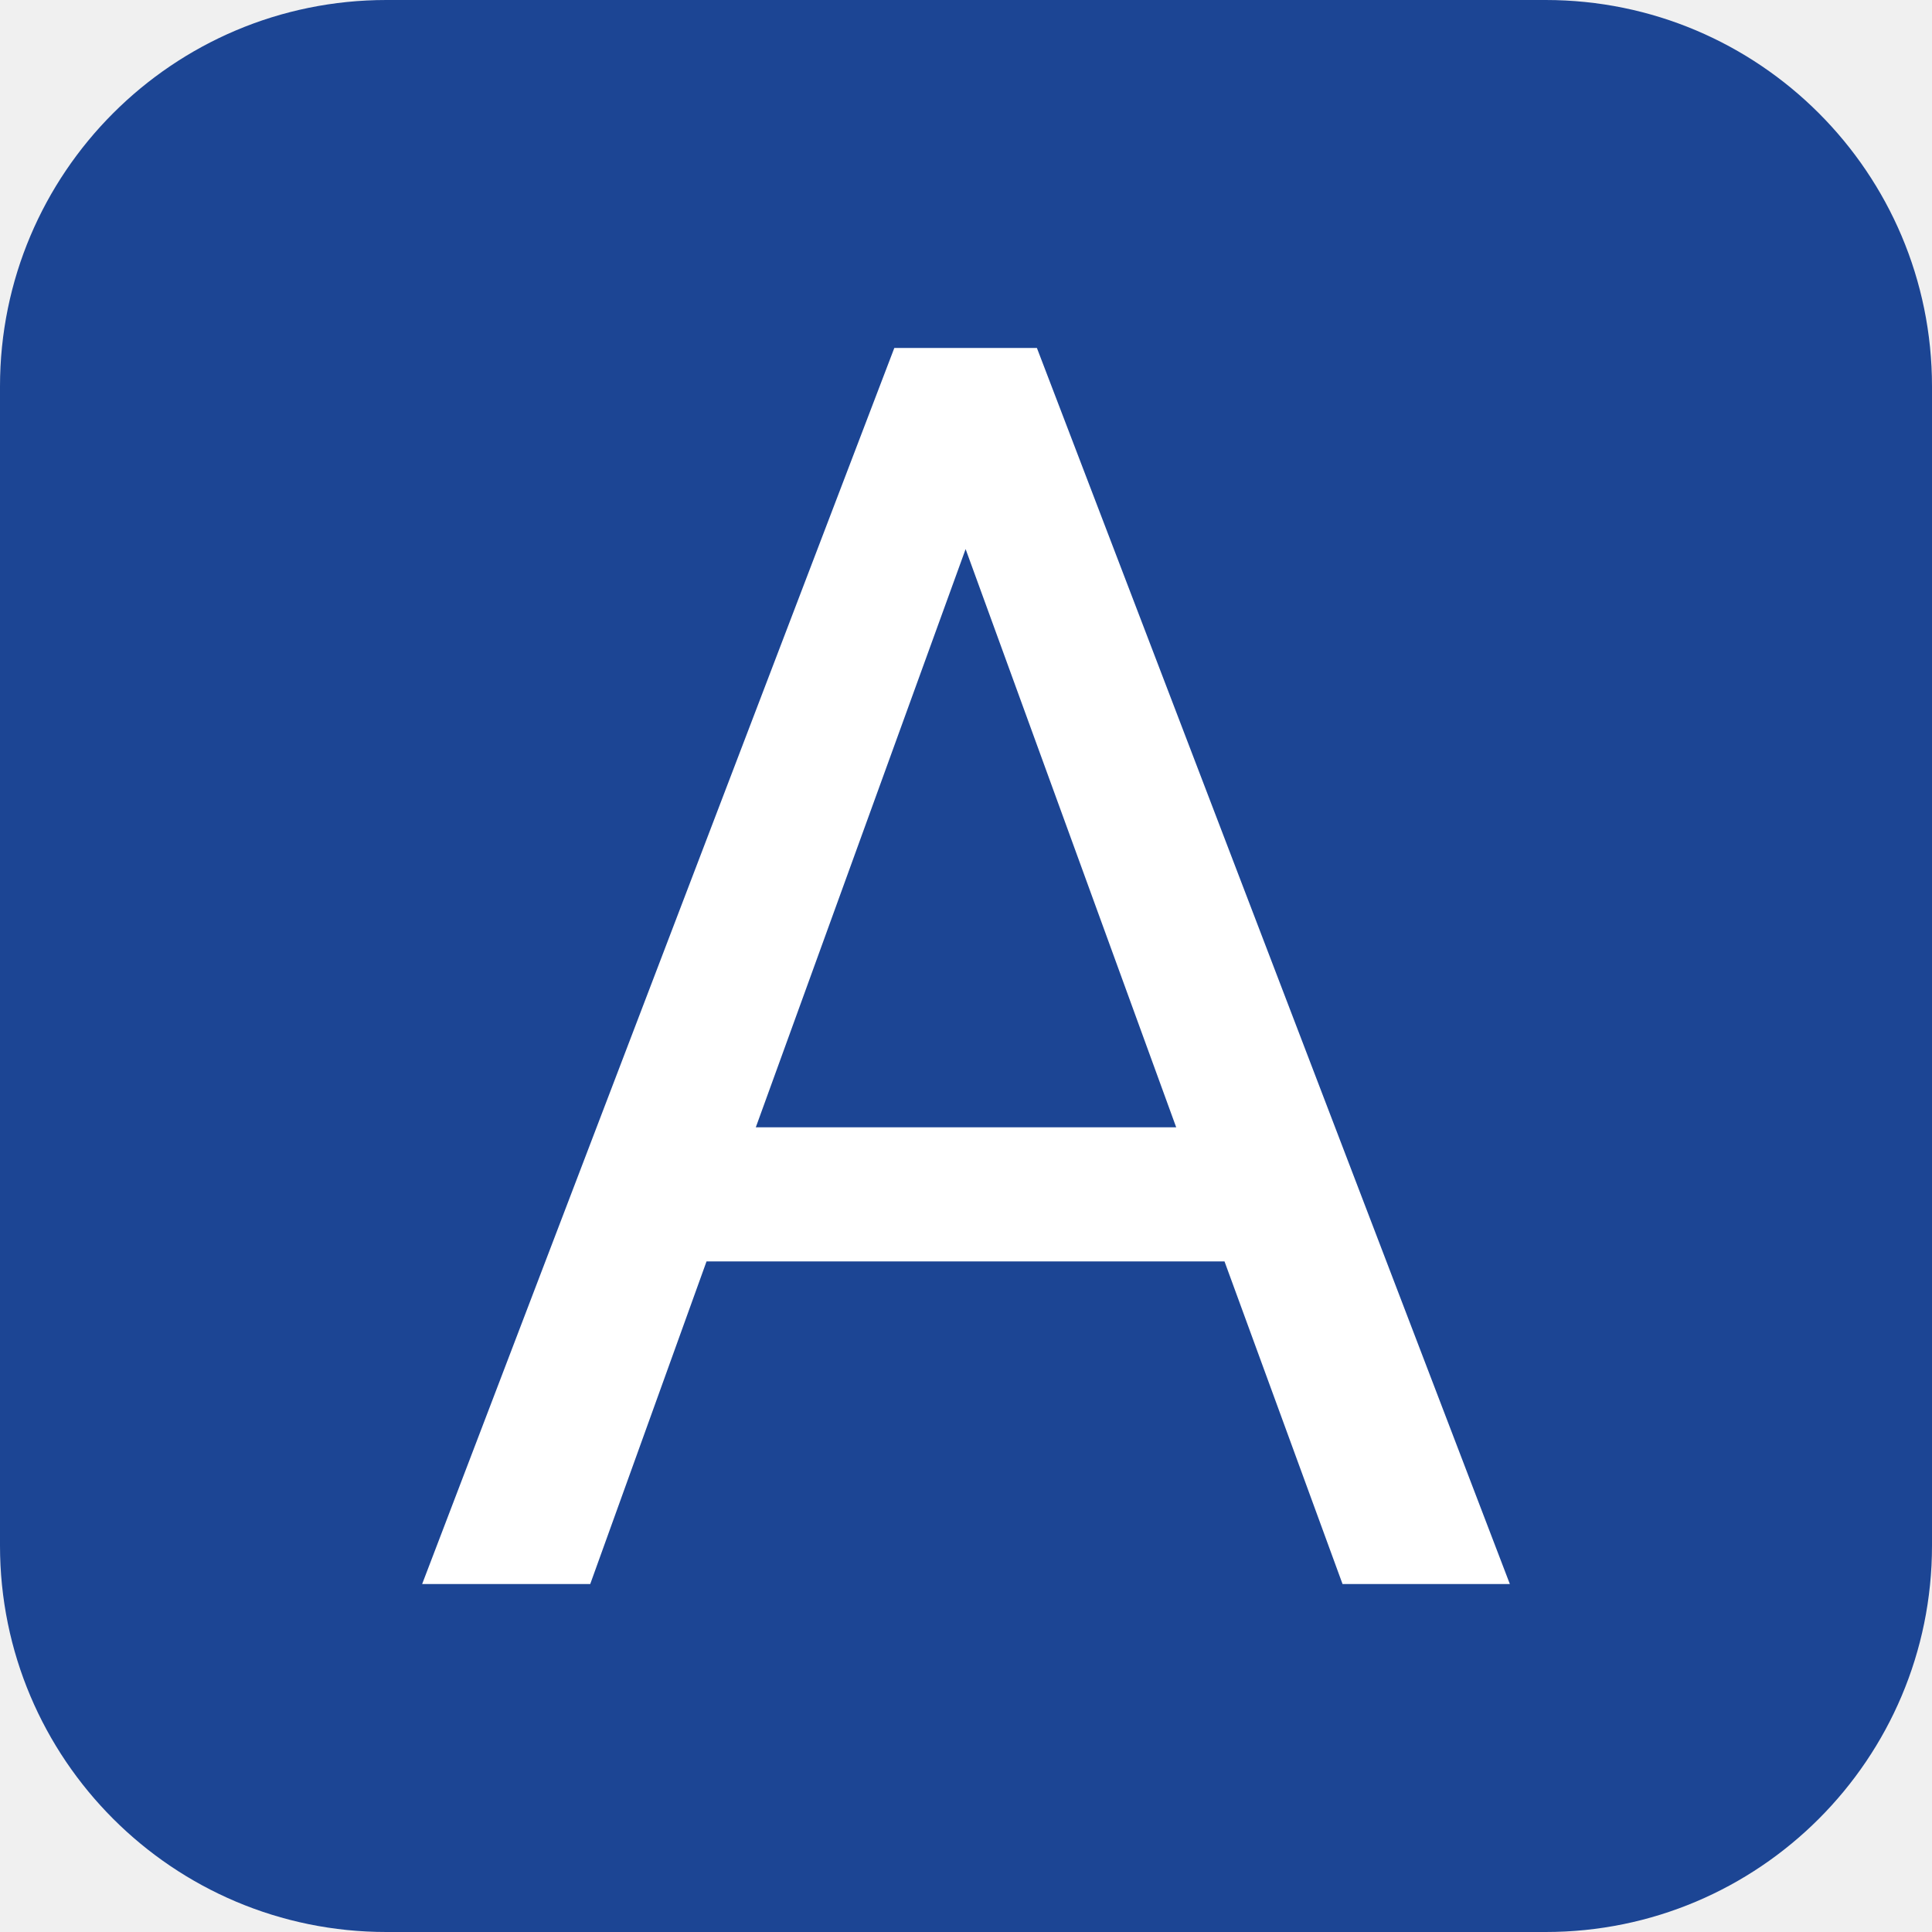
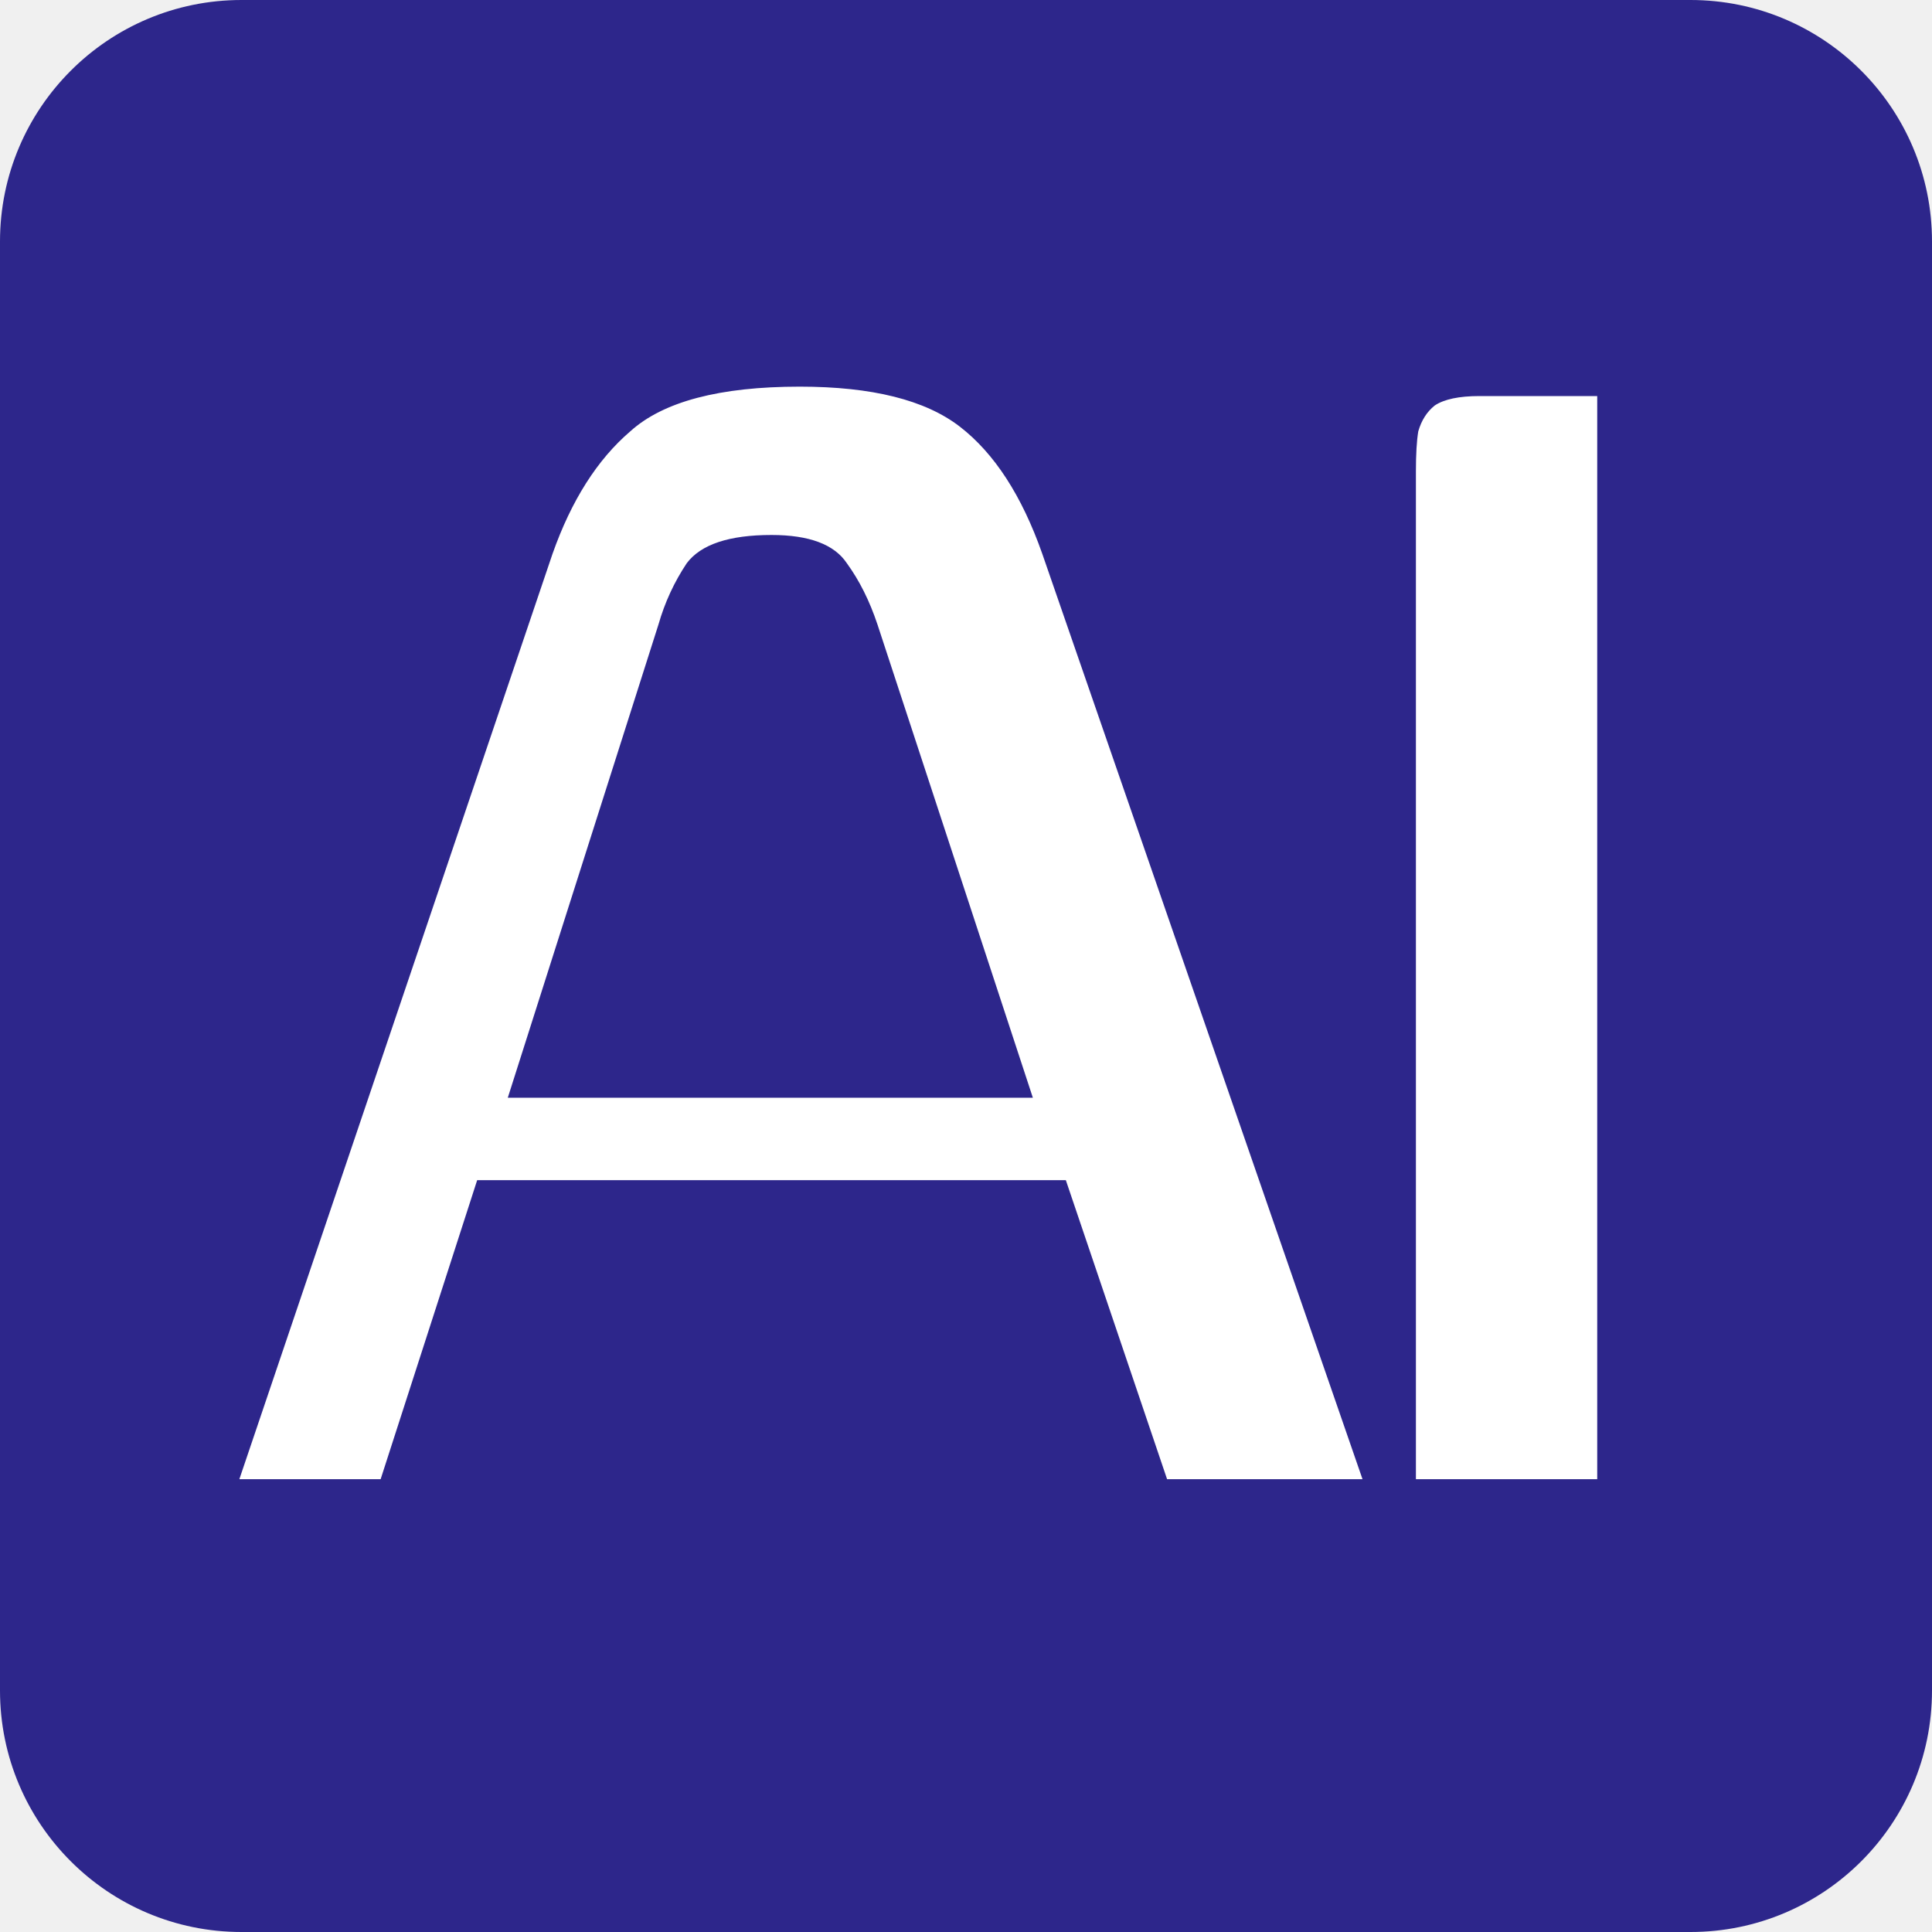
- <svg xmlns="http://www.w3.org/2000/svg" width="256" height="256" viewBox="0 0 100 100">
-   <rect width="100" height="100" rx="20" fill="#1c4594" />
-   <path fill="#fff" d="M69.49 81.99L63.38 65.29L36.57 65.29L30.55 81.99L21.85 81.99L46.29 18.01L53.67 18.01L78.15 81.99L69.49 81.99ZM49.98 28.42L39.12 58.35L60.88 58.35L49.98 28.42Z" />
+ <svg xmlns="http://www.w3.org/2000/svg" width="64" height="64" viewBox="0 0 64 64" fill="none">
+   <rect width="64" height="64" rx="8" fill="#2D268B" />
+   <path d="M7.929 49L18.303 18.346C18.927 16.578 19.785 15.226 20.877 14.29C21.969 13.302 23.841 12.808 26.493 12.808C28.885 12.808 30.653 13.25 31.797 14.134C32.941 15.018 33.851 16.422 34.527 18.346L45.135 49H38.661L35.307 39.094H15.807L12.609 49H7.929ZM16.821 36.364H34.215L29.067 20.686C28.807 19.906 28.469 19.23 28.053 18.658C27.637 18.034 26.805 17.722 25.557 17.722C24.153 17.722 23.217 18.034 22.749 18.658C22.333 19.282 22.021 19.958 21.813 20.686L16.821 36.364ZM46.904 49C46.904 43.436 46.904 37.872 46.904 32.308C46.904 26.744 46.904 21.18 46.904 15.616C46.904 15.044 46.93 14.602 46.982 14.29C47.086 13.926 47.268 13.64 47.528 13.432C47.84 13.224 48.334 13.12 49.01 13.12H52.91V49H46.904Z" fill="white" />
</svg>
